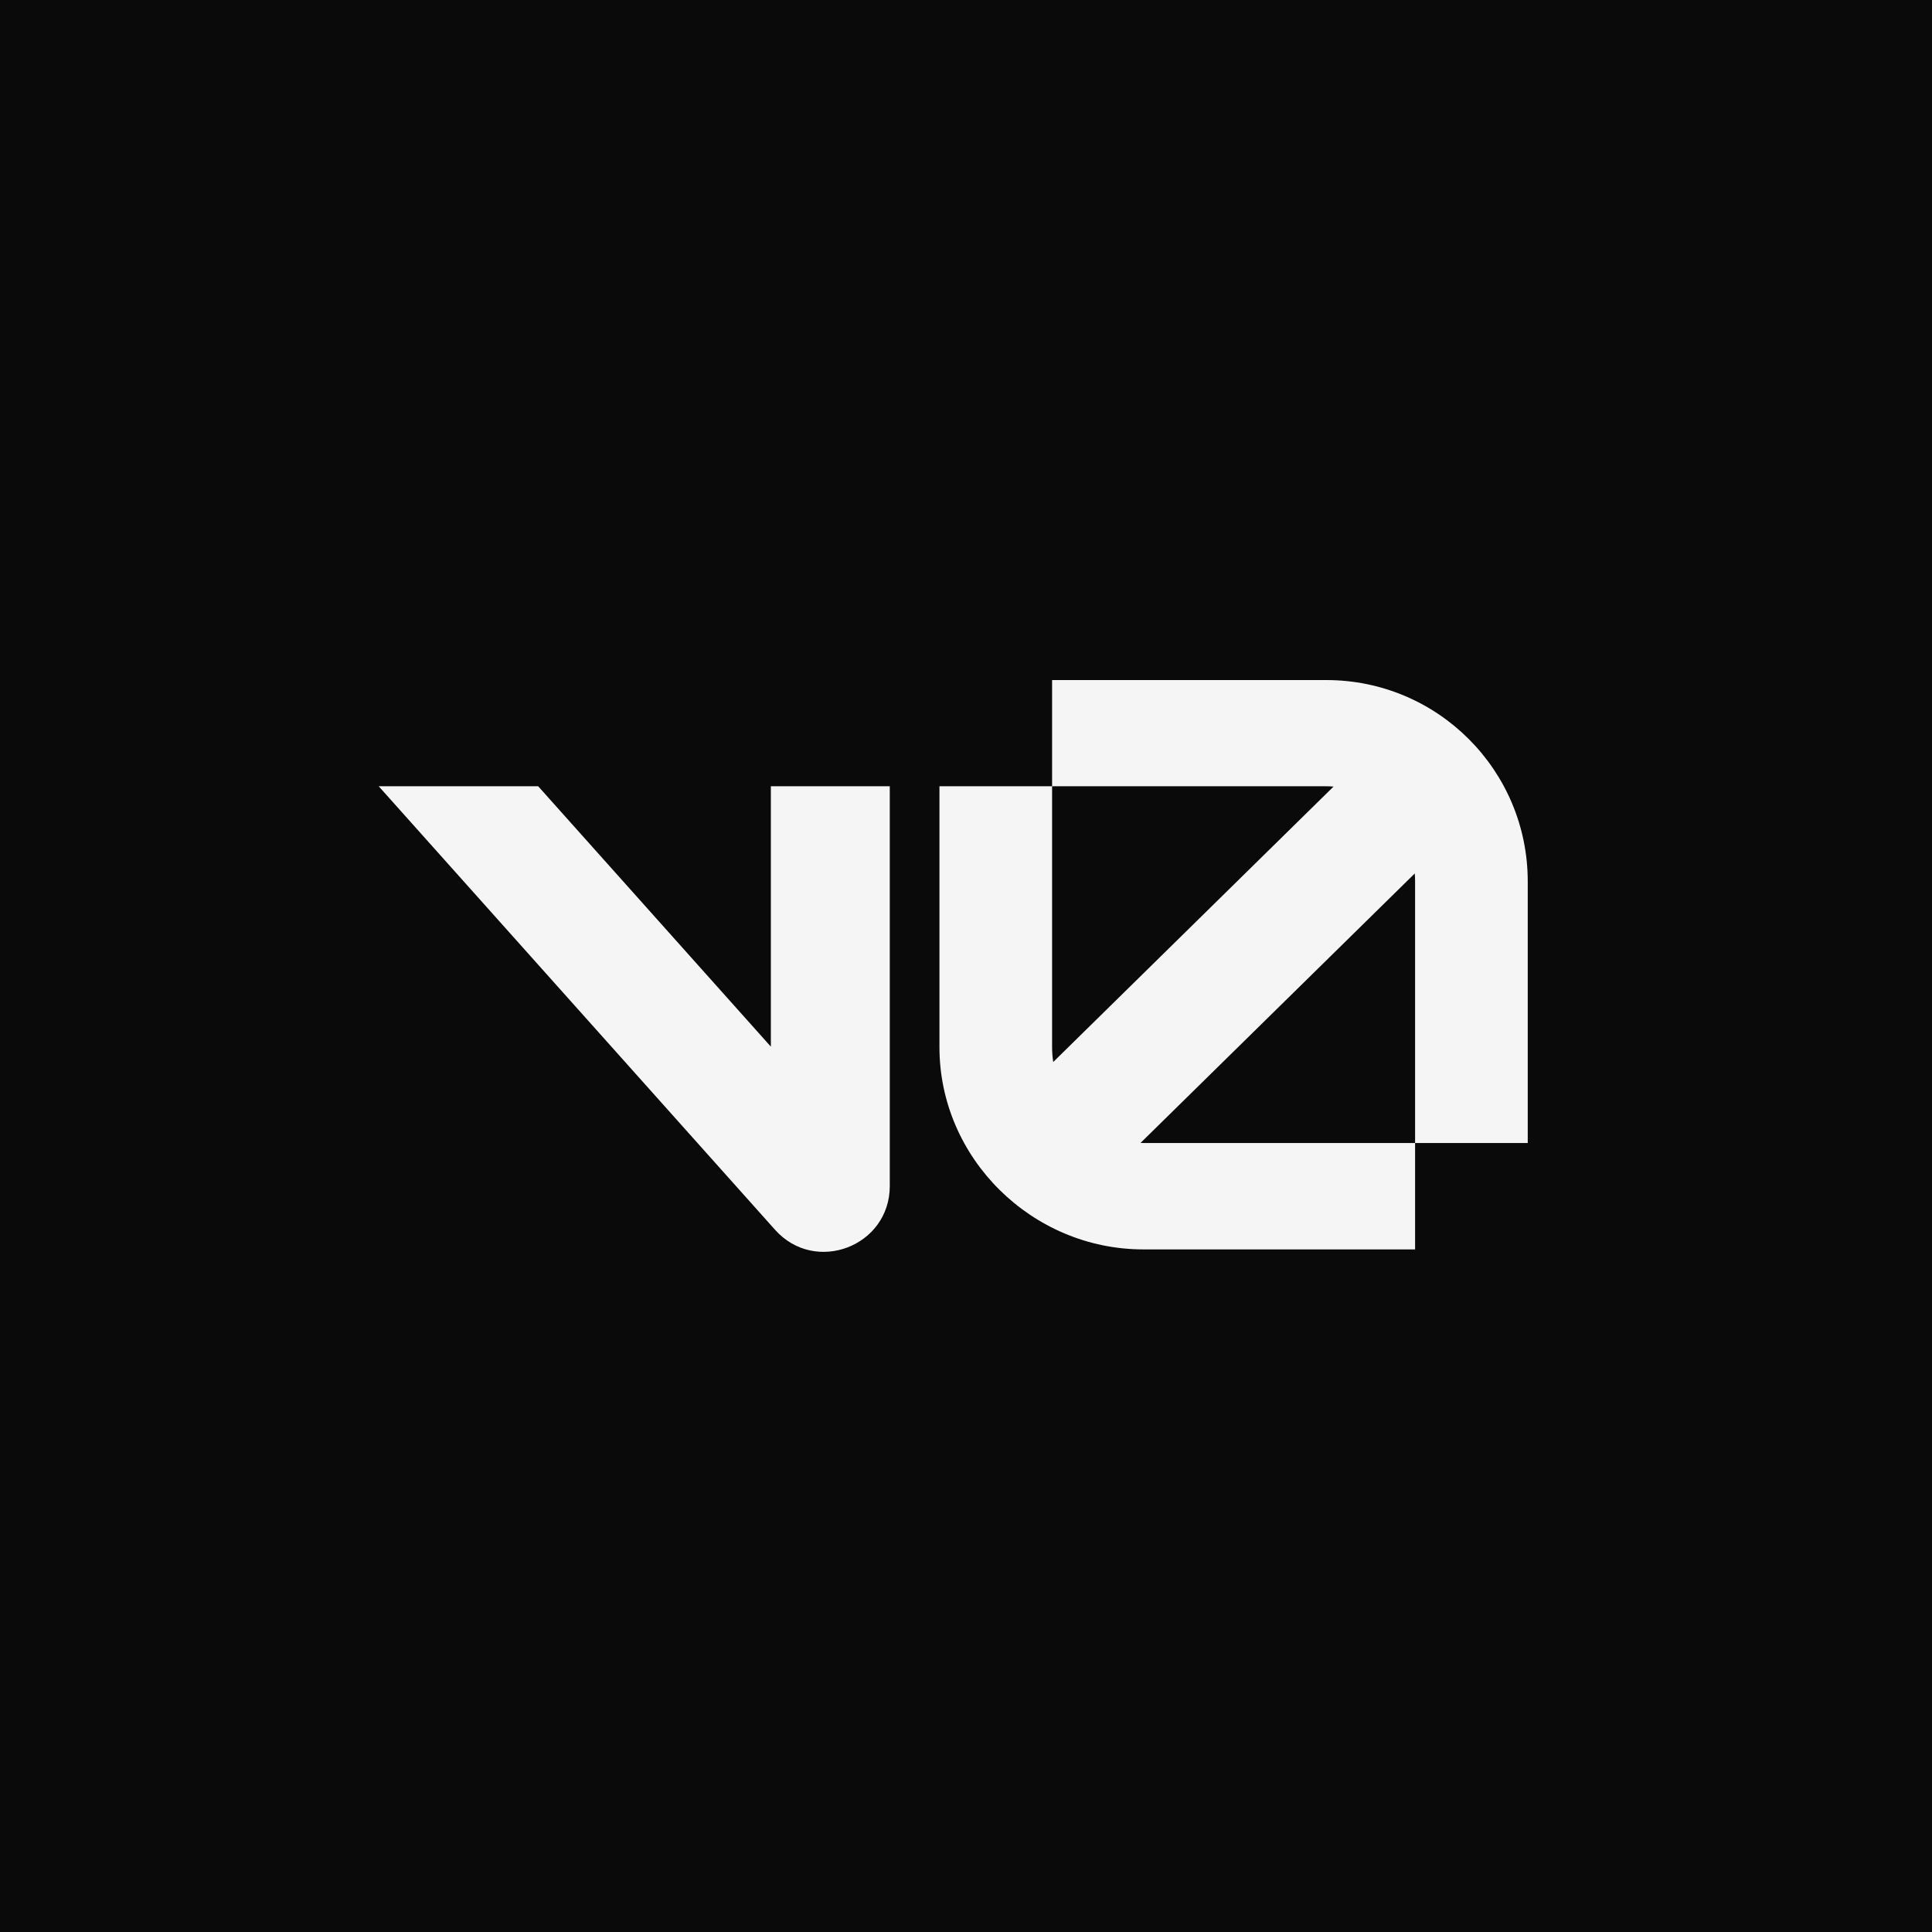
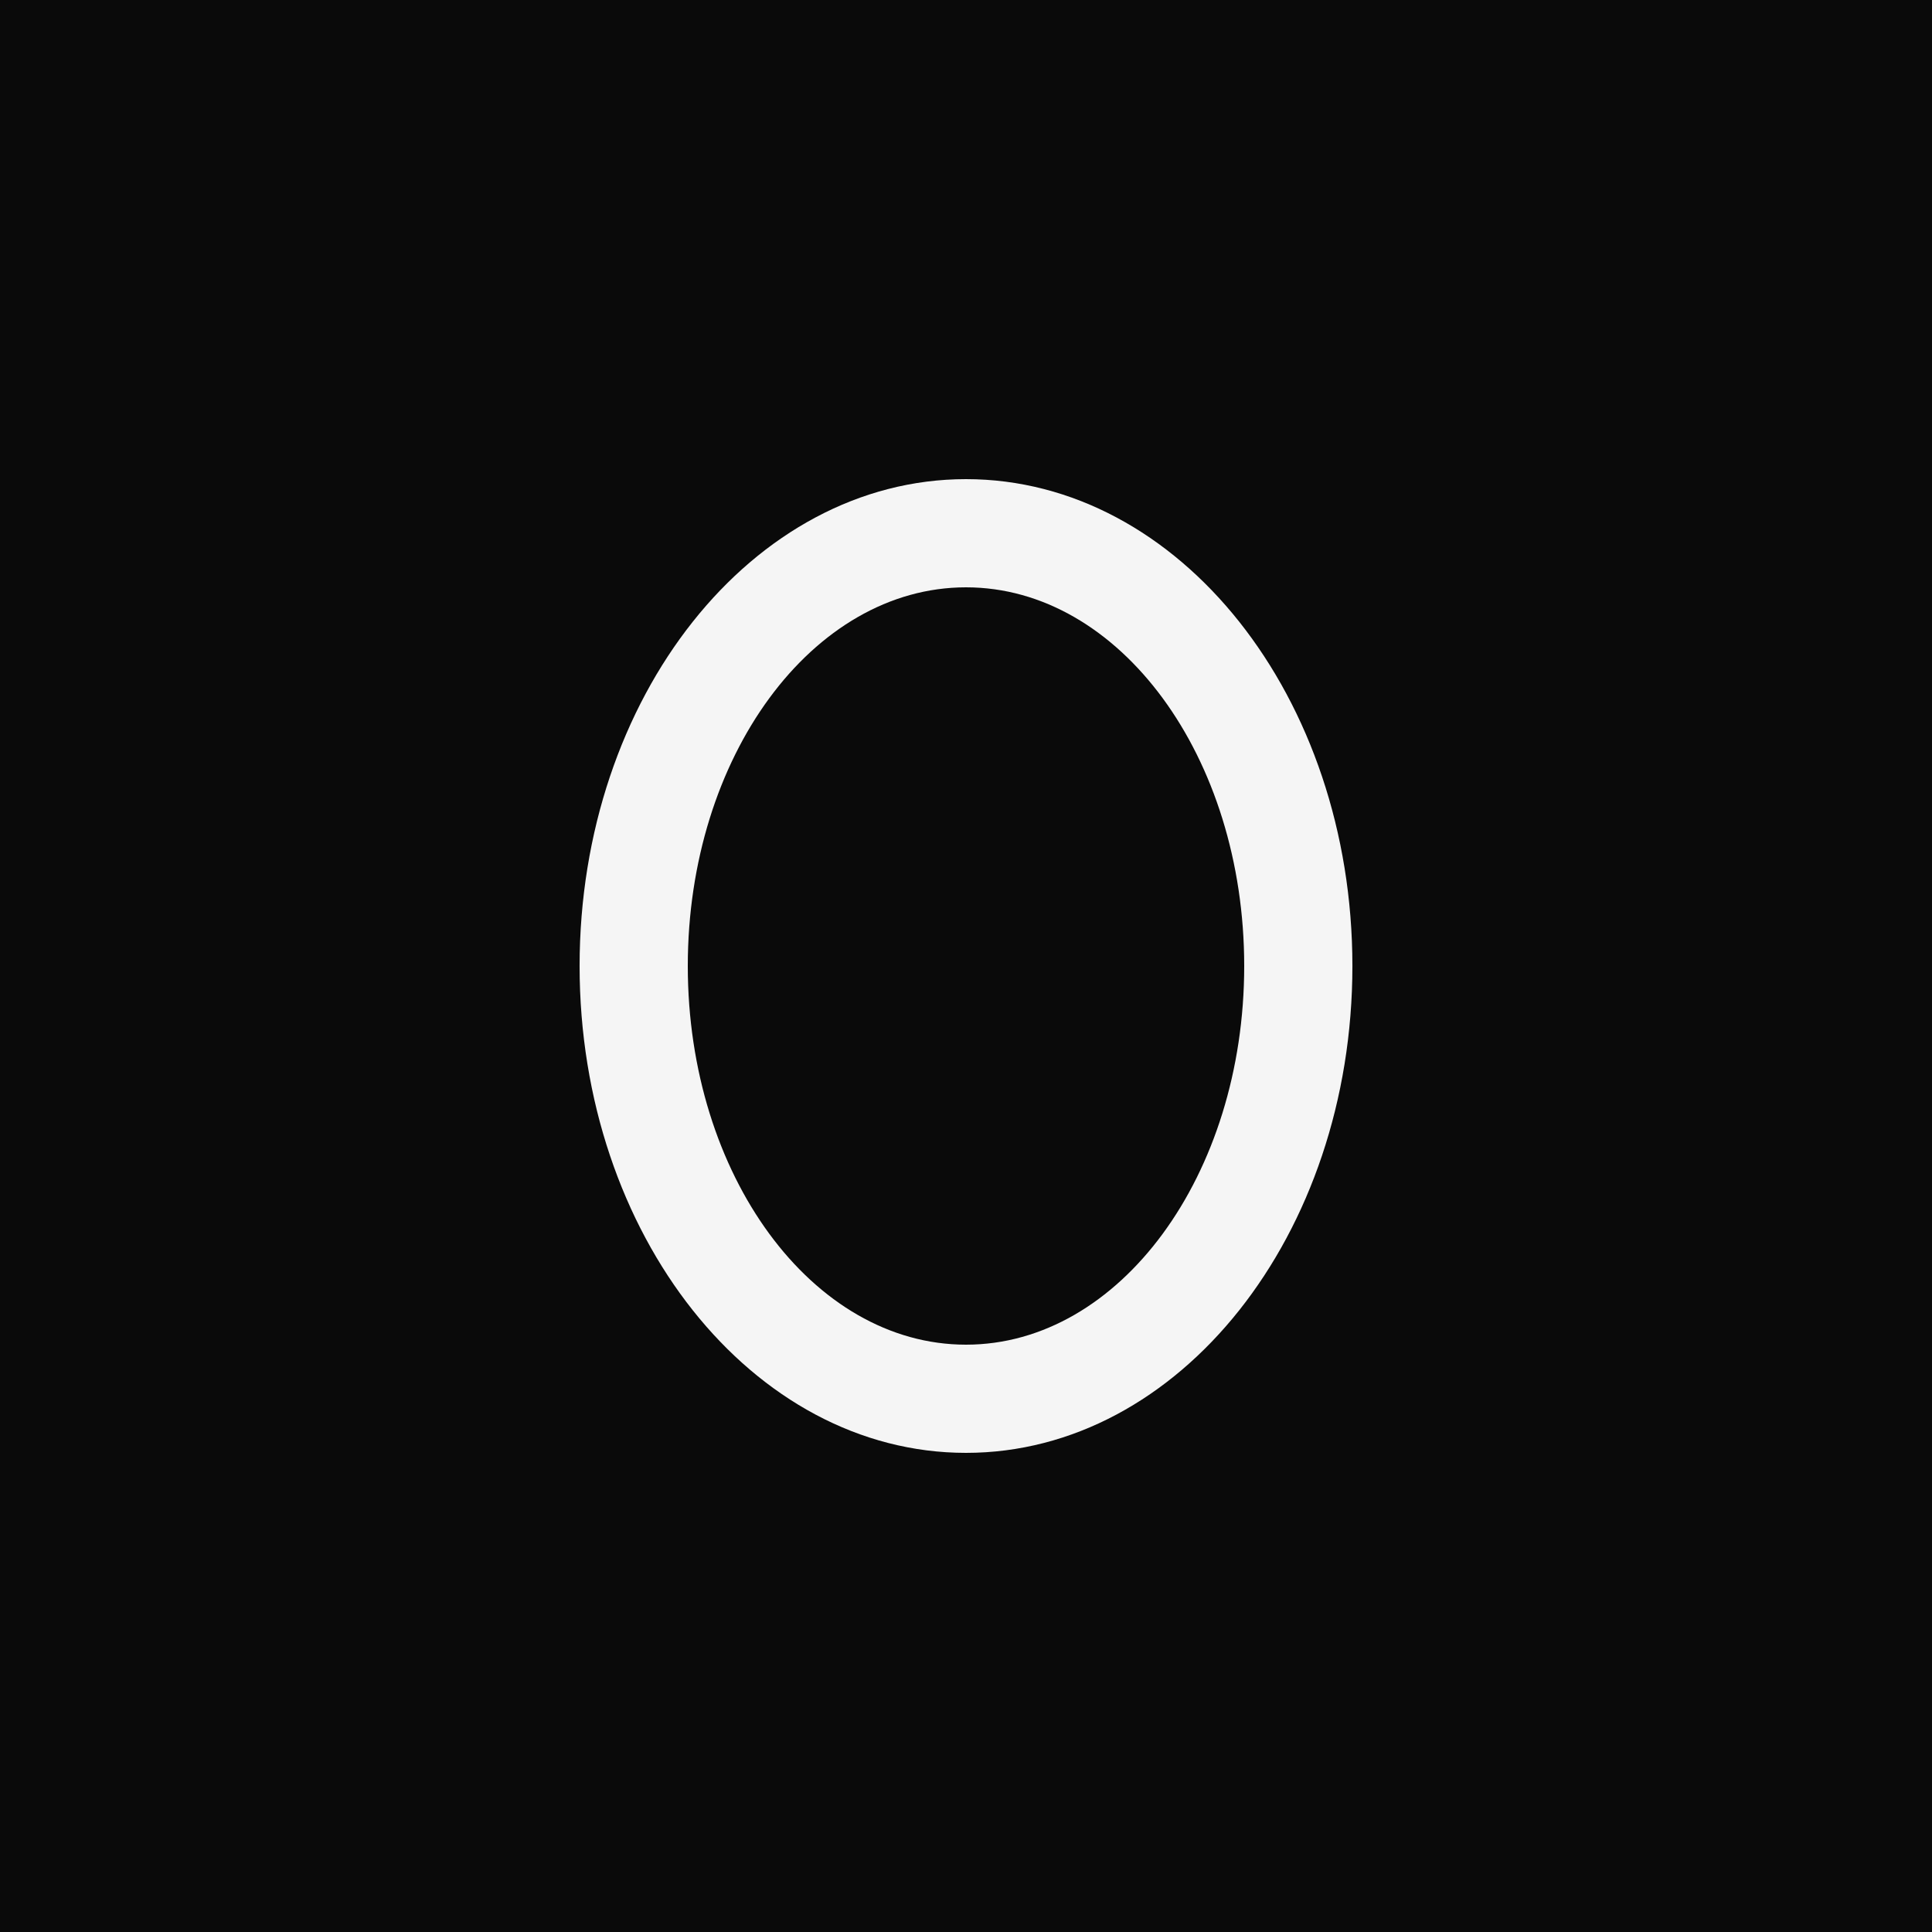
<svg xmlns="http://www.w3.org/2000/svg" viewBox="0 0 180 180">
  <rect width="180" height="180" fill="#0a0a0a" />
-   <g transform="translate(90 90) scale(.72) translate(-90 -90)" fill="#f5f5f5">
-     <path d="M101.141 53H136.632C151.023 53 162.689 64.666 162.689 79.057V112.904H148.112V79.057c0-.347-.014-.691-.04-1.032l-35.491 34.873c.12.004.24.006.36.006h35.171v13.768h-35.171c-14.391 0-26.377-11.781-26.377-26.172V66.743h14.577V100.5c0 .65.05 1.292.148 1.922L137.56 66.782a11.97 11.97 0 0 0-.928-.039h-35.491V53Z" />
-     <path d="M65.293 124.136 14 66.737h20.636l30.113 33.699V66.737h15.388v51.733c0 7.808-9.642 11.488-14.844 5.666Z" />
+   <g transform="translate(90 90) scale(.72) translate(-90 -90)">
+     <ellipse cx="90" cy="90" rx="50" ry="63" fill="#f5f5f5" />
+     <ellipse cx="90" cy="90" rx="36" ry="49" fill="#0a0a0a" />
  </g>
</svg>
